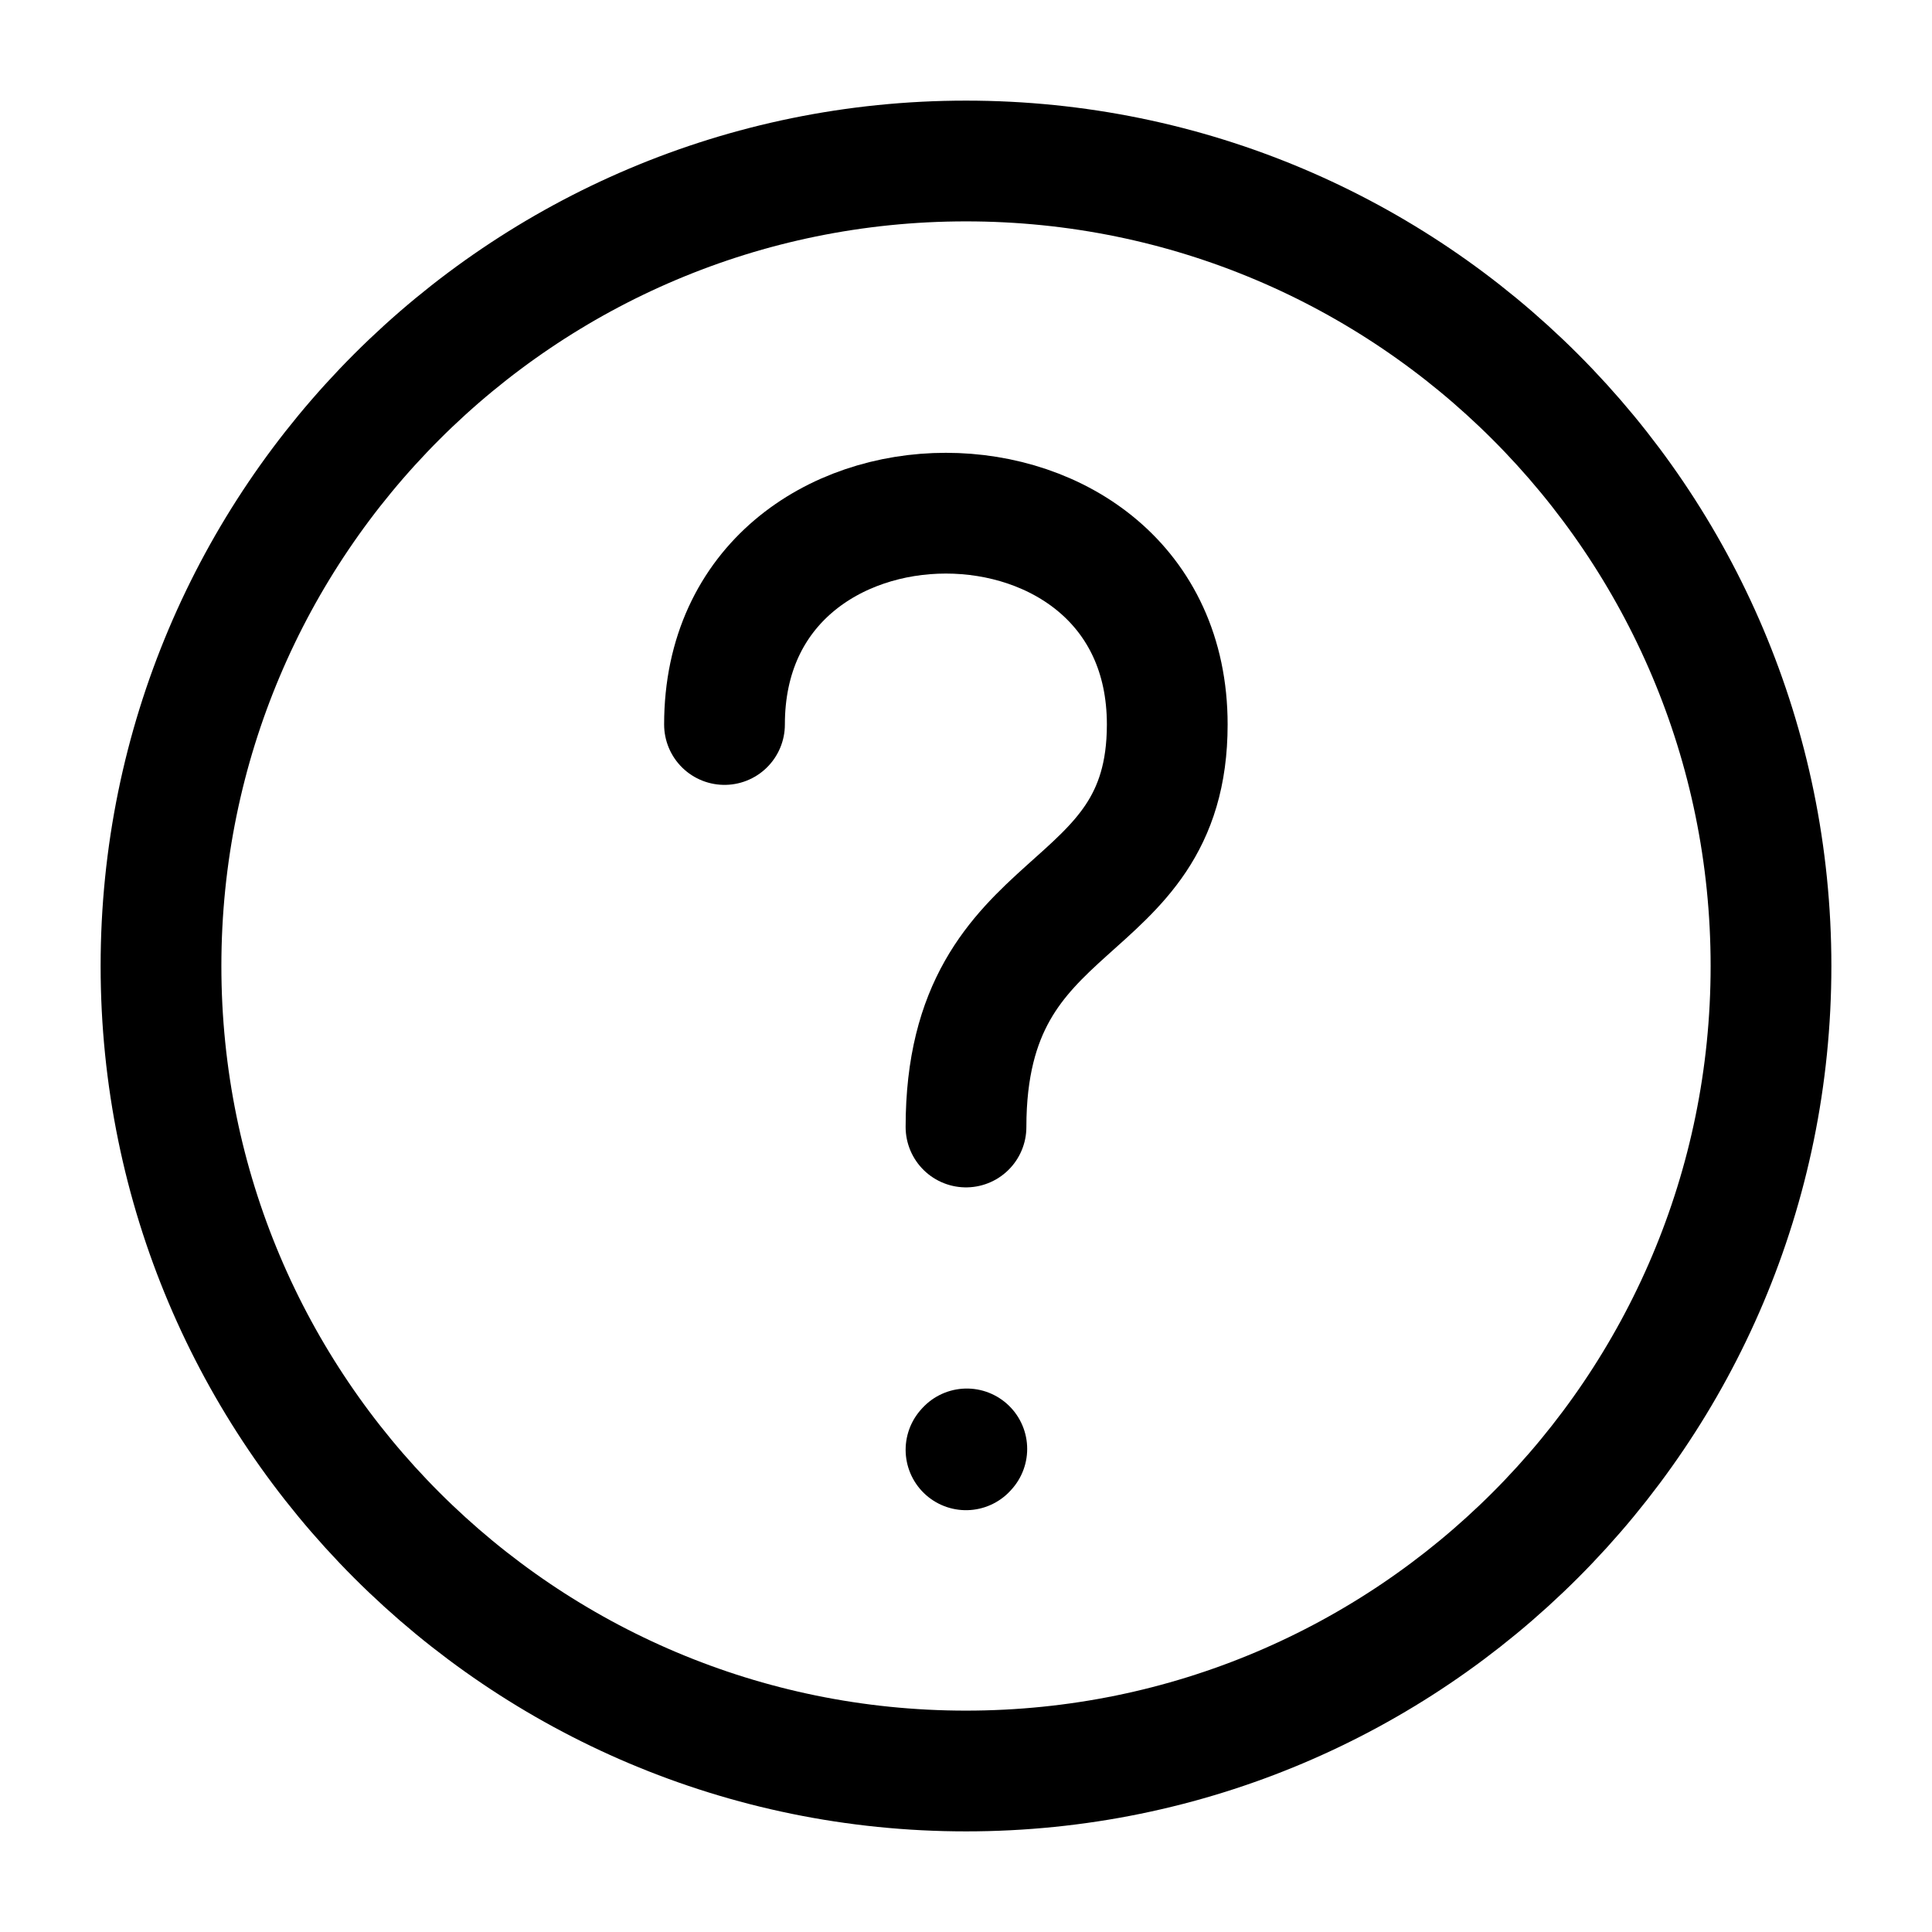
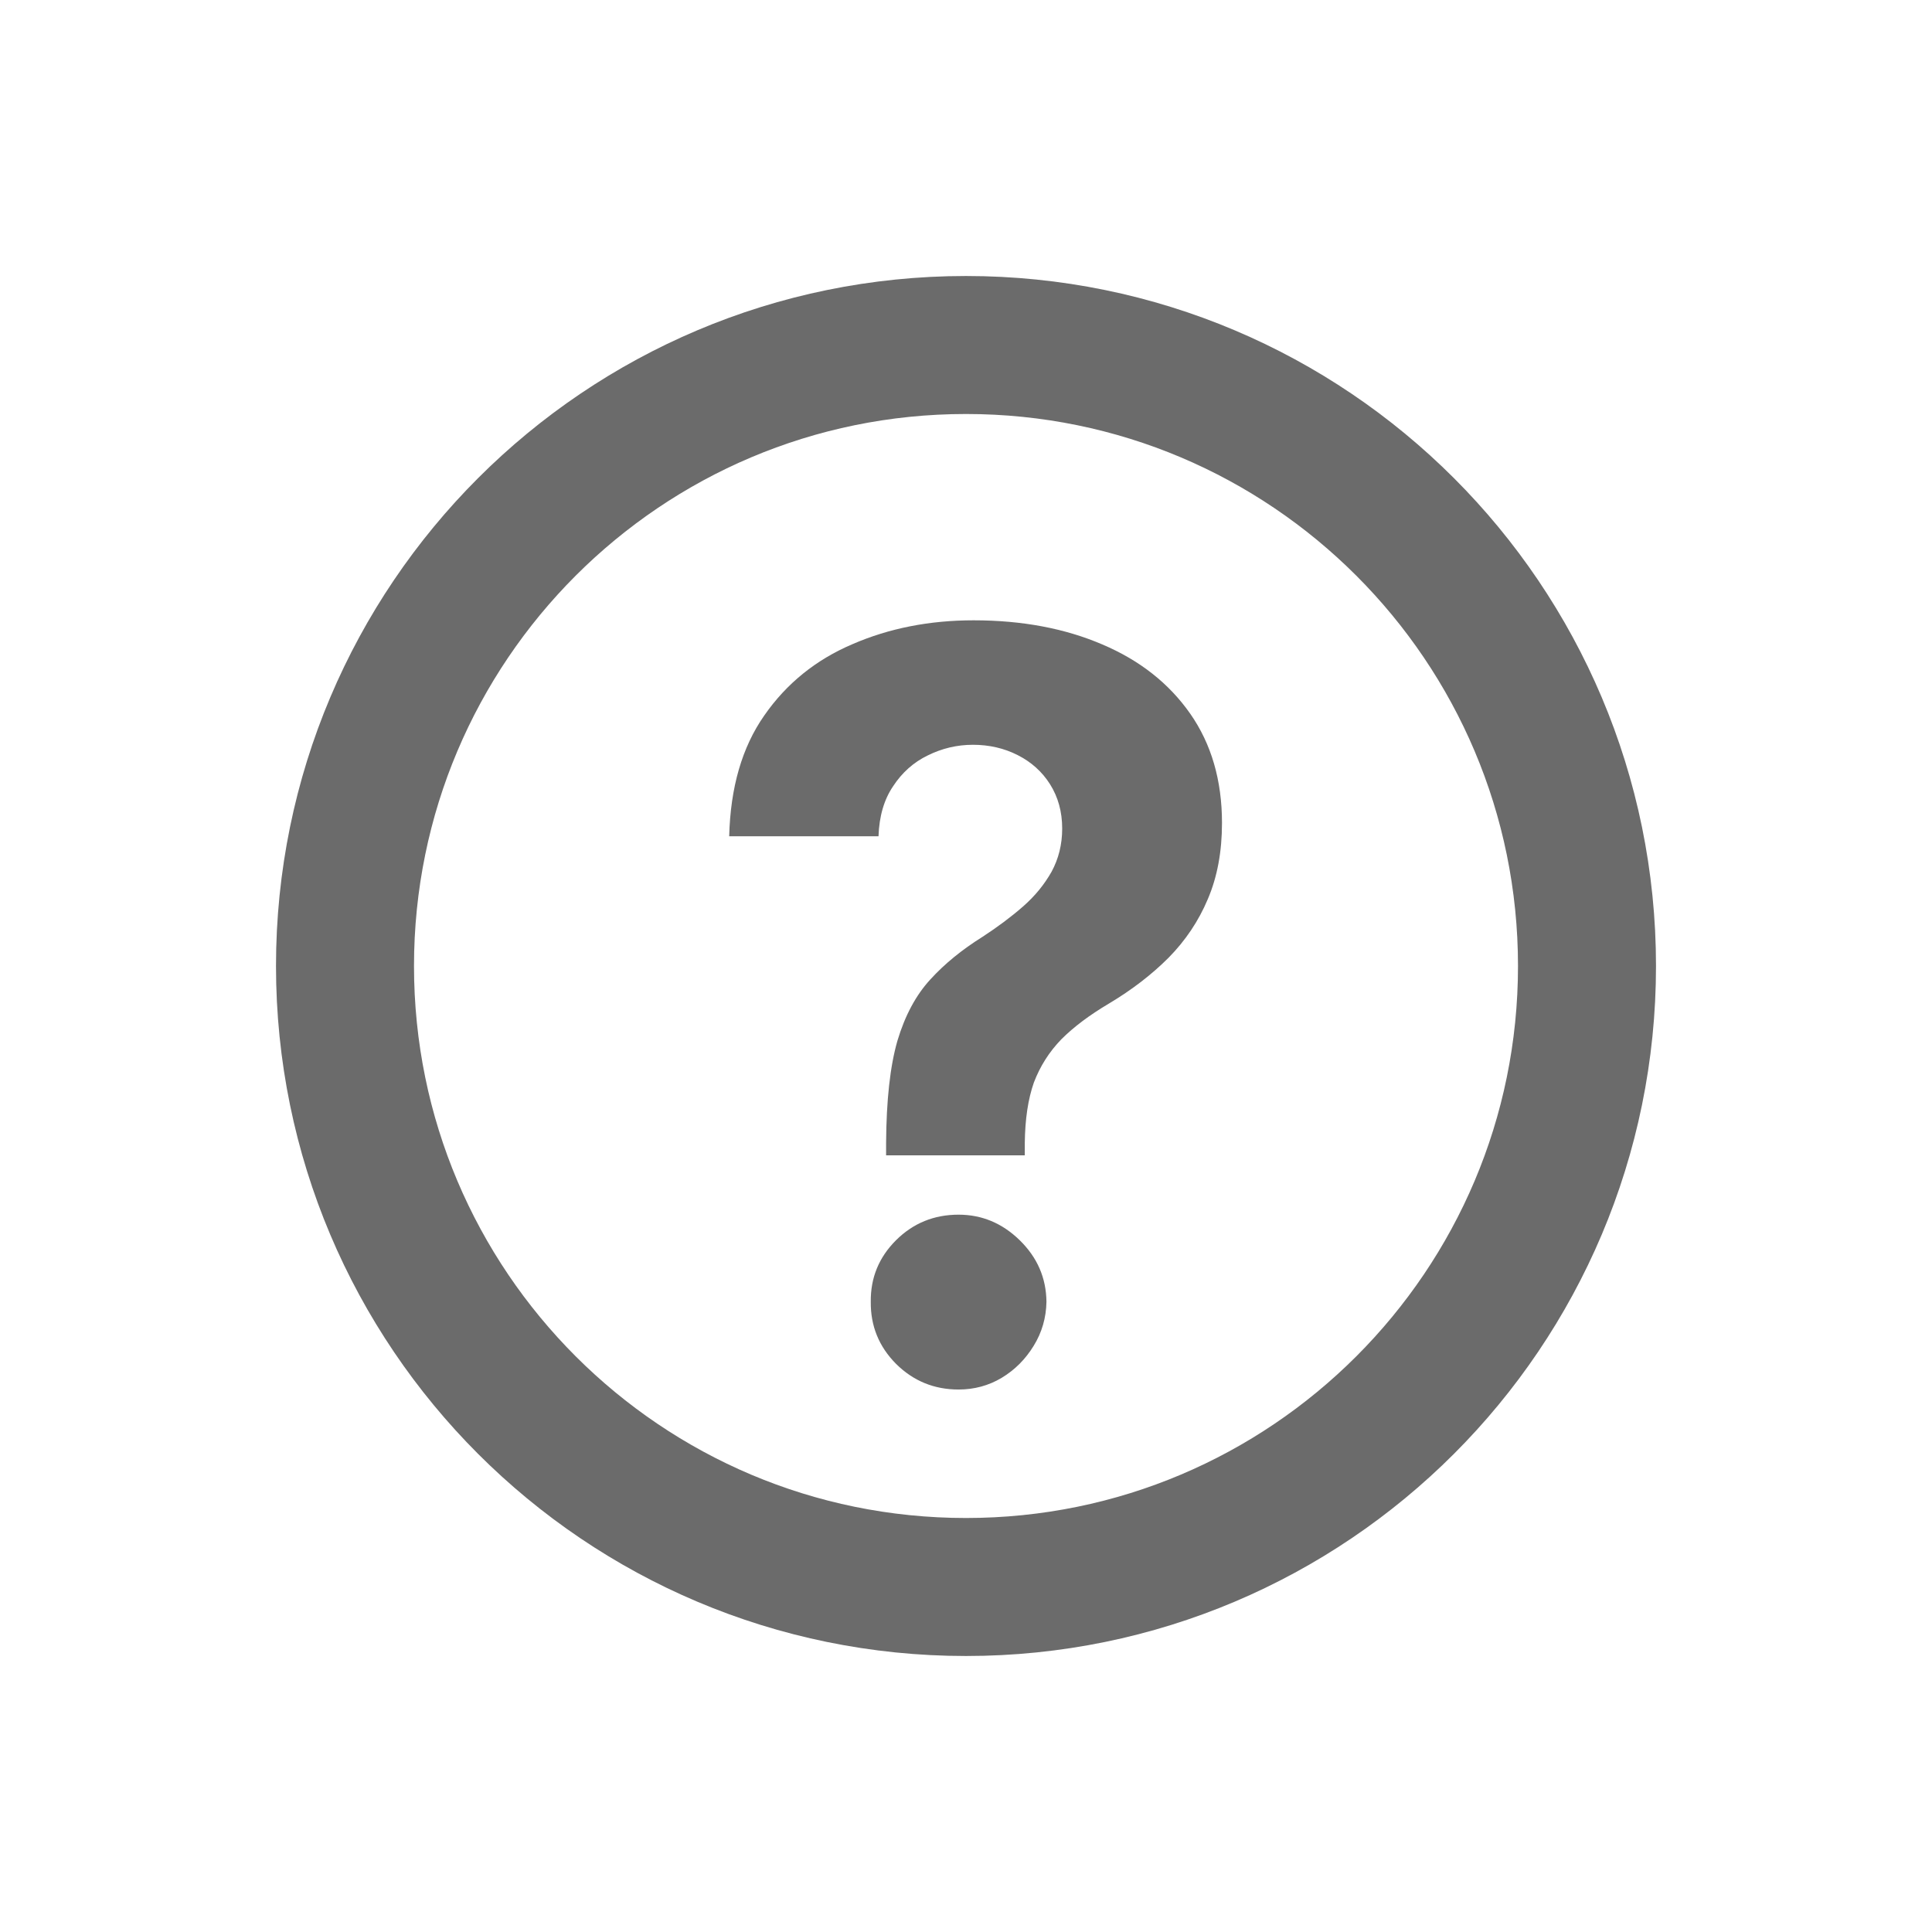
- <svg xmlns="http://www.w3.org/2000/svg" fill="none" height="24" stroke-width="1.5" viewBox="0 0 24 24" width="24">
-   <path d="M12 22C17.523 22 22 17.523 22 12C22 6.477 17.523 2 12 2C6.477 2 2 6.477 2 12C2 17.523 6.477 22 12 22Z" stroke="currentColor" stroke-linecap="round" stroke-linejoin="round" />
-   <path d="M9 9C9 5.5 14.5 5.5 14.5 9C14.5 11.5 12 11 12 14" stroke="currentColor" stroke-linecap="round" stroke-linejoin="round" />
-   <path d="M12 18.01L12.01 17.999" stroke="currentColor" stroke-linecap="round" stroke-linejoin="round" />
+ <svg xmlns="http://www.w3.org/2000/svg" width="14" height="14" viewBox="0 0 14 14" fill="none">
+   <circle cx="7" cy="7" r="4.5" stroke="#6B6B6B" />
+   <path d="M6.421 8.372V8.282C6.423 7.972 6.45 7.726 6.503 7.542C6.558 7.358 6.638 7.21 6.742 7.097C6.846 6.983 6.972 6.881 7.119 6.789C7.228 6.718 7.326 6.645 7.413 6.569C7.5 6.493 7.568 6.409 7.62 6.317C7.671 6.223 7.697 6.119 7.697 6.004C7.697 5.882 7.667 5.775 7.609 5.683C7.551 5.591 7.472 5.521 7.373 5.471C7.276 5.422 7.168 5.397 7.05 5.397C6.935 5.397 6.826 5.423 6.723 5.474C6.621 5.523 6.537 5.598 6.472 5.697C6.406 5.794 6.371 5.915 6.366 6.06H5.284C5.293 5.706 5.377 5.415 5.538 5.185C5.699 4.953 5.912 4.781 6.177 4.668C6.442 4.553 6.735 4.495 7.055 4.495C7.407 4.495 7.718 4.554 7.988 4.67C8.259 4.785 8.471 4.952 8.625 5.172C8.778 5.391 8.855 5.655 8.855 5.964C8.855 6.171 8.821 6.355 8.752 6.516C8.685 6.675 8.59 6.816 8.468 6.94C8.346 7.062 8.202 7.173 8.036 7.272C7.896 7.355 7.781 7.441 7.691 7.531C7.603 7.622 7.537 7.726 7.492 7.844C7.45 7.963 7.428 8.109 7.426 8.282V8.372H6.421ZM6.946 10.069C6.769 10.069 6.618 10.007 6.493 9.883C6.369 9.758 6.308 9.608 6.31 9.433C6.308 9.259 6.369 9.111 6.493 8.987C6.618 8.863 6.769 8.802 6.946 8.802C7.114 8.802 7.262 8.863 7.389 8.987C7.516 9.111 7.581 9.259 7.583 9.433C7.581 9.549 7.55 9.656 7.49 9.753C7.431 9.849 7.355 9.926 7.259 9.984C7.164 10.041 7.059 10.069 6.946 10.069Z" fill="#6B6B6B" />
</svg>
